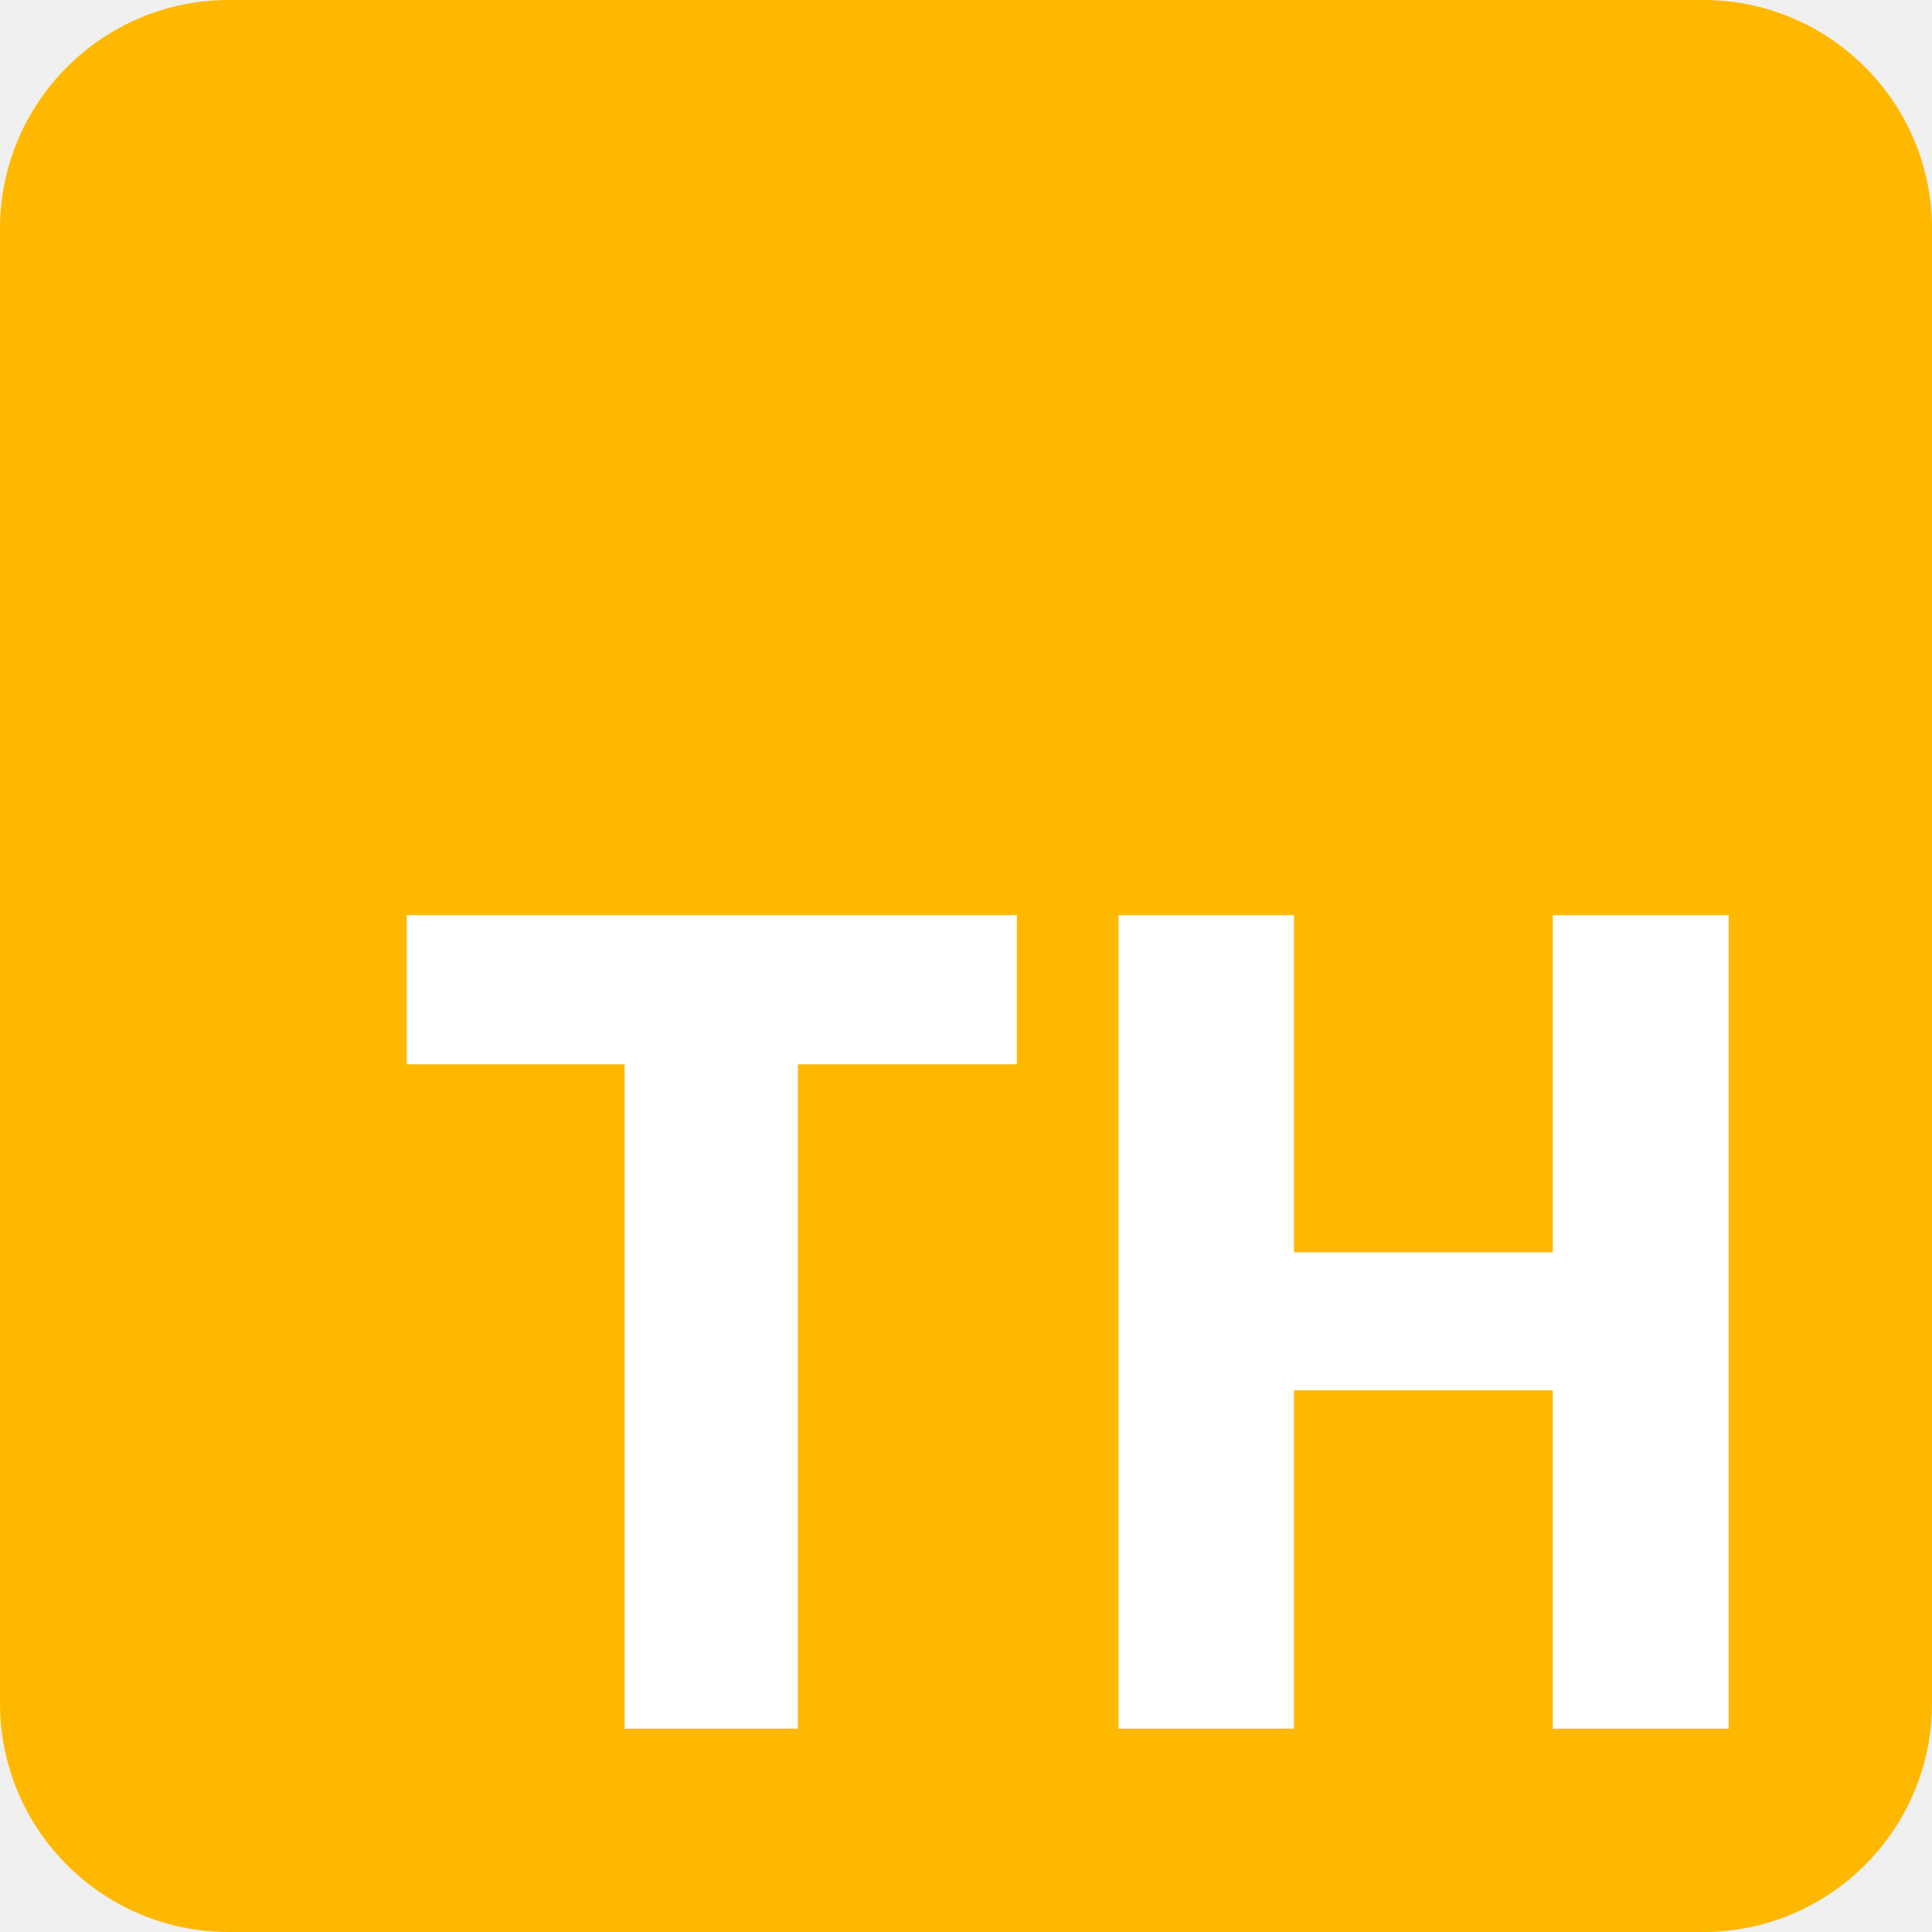
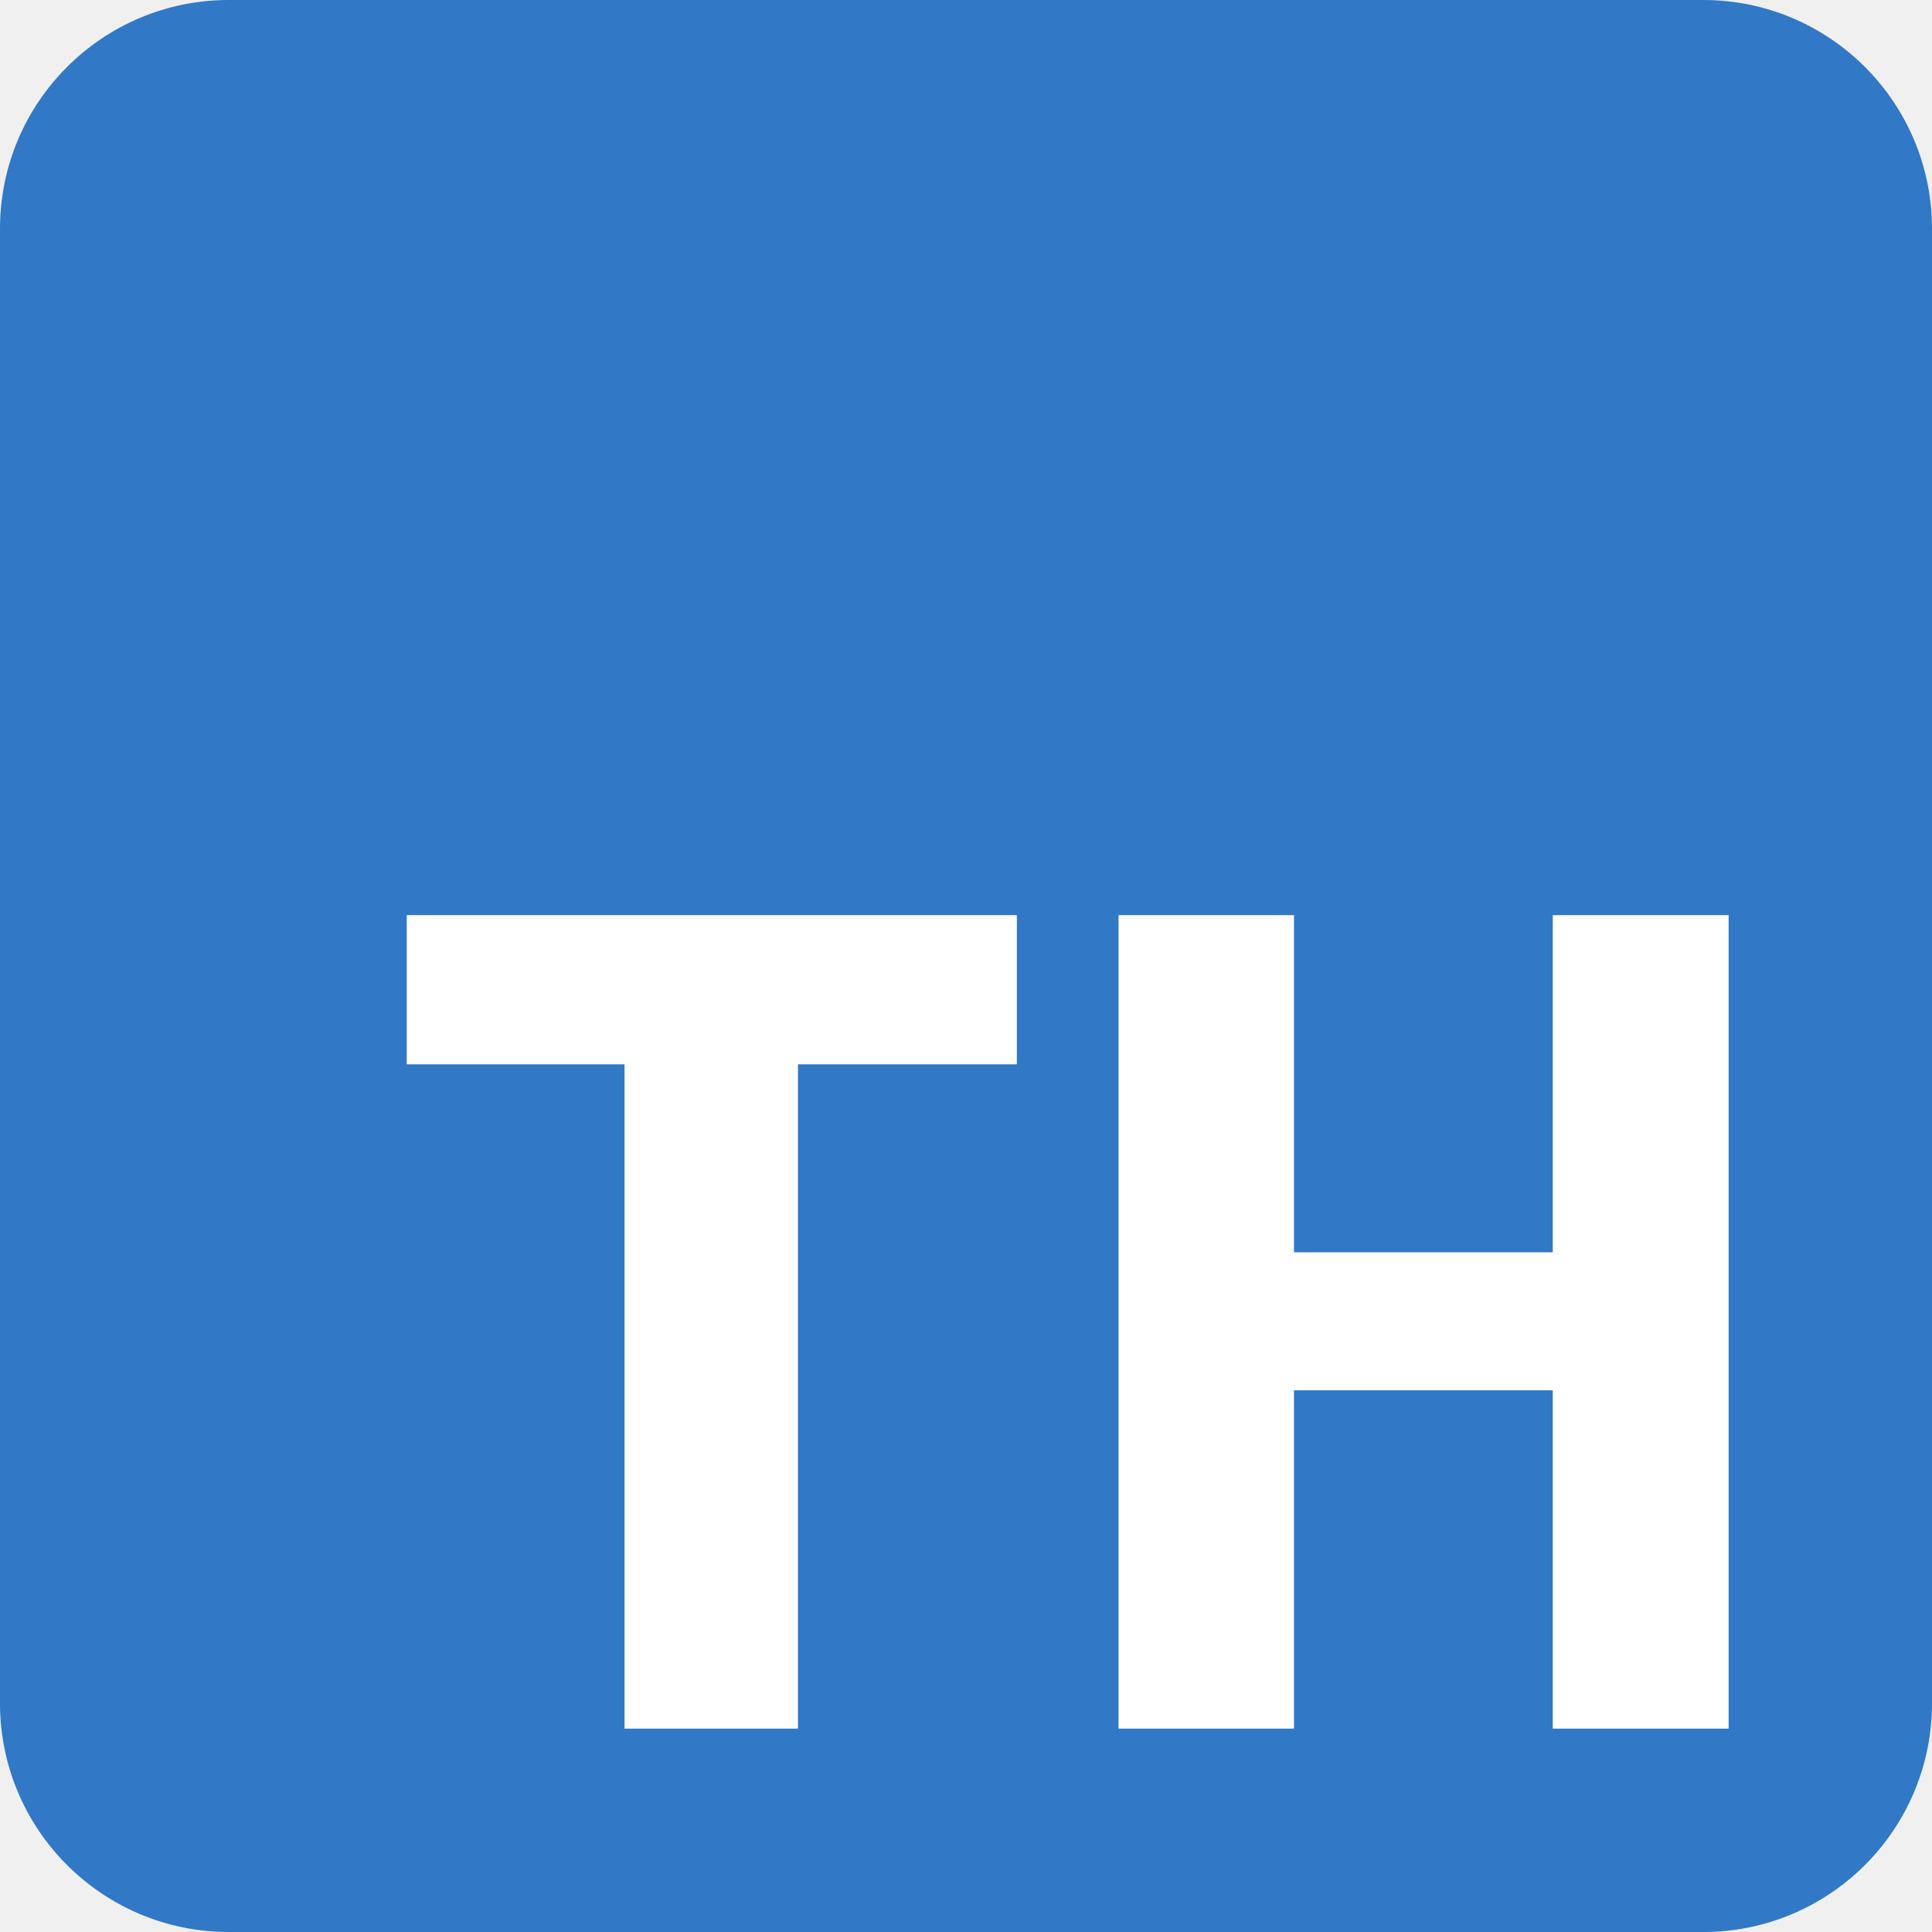
<svg xmlns="http://www.w3.org/2000/svg" width="64" height="64" viewBox="0 0 38 38" fill="none">
-   <rect width="38" height="38" rx="4.5" fill="#FFB800" />
+   <rect width="38" height="38" rx="4.5" fill="#3178C6" />
  <path fill-rule="evenodd" clip-rule="evenodd" d="M15.695 20.934H20V18H8V20.934H12.284V34H15.695V20.934Z" fill="white" />
  <path d="M22 34V18H25.451V24.631H30.541V18H34V34H30.541V27.346H25.451V34H22Z" fill="white" />
</svg>
